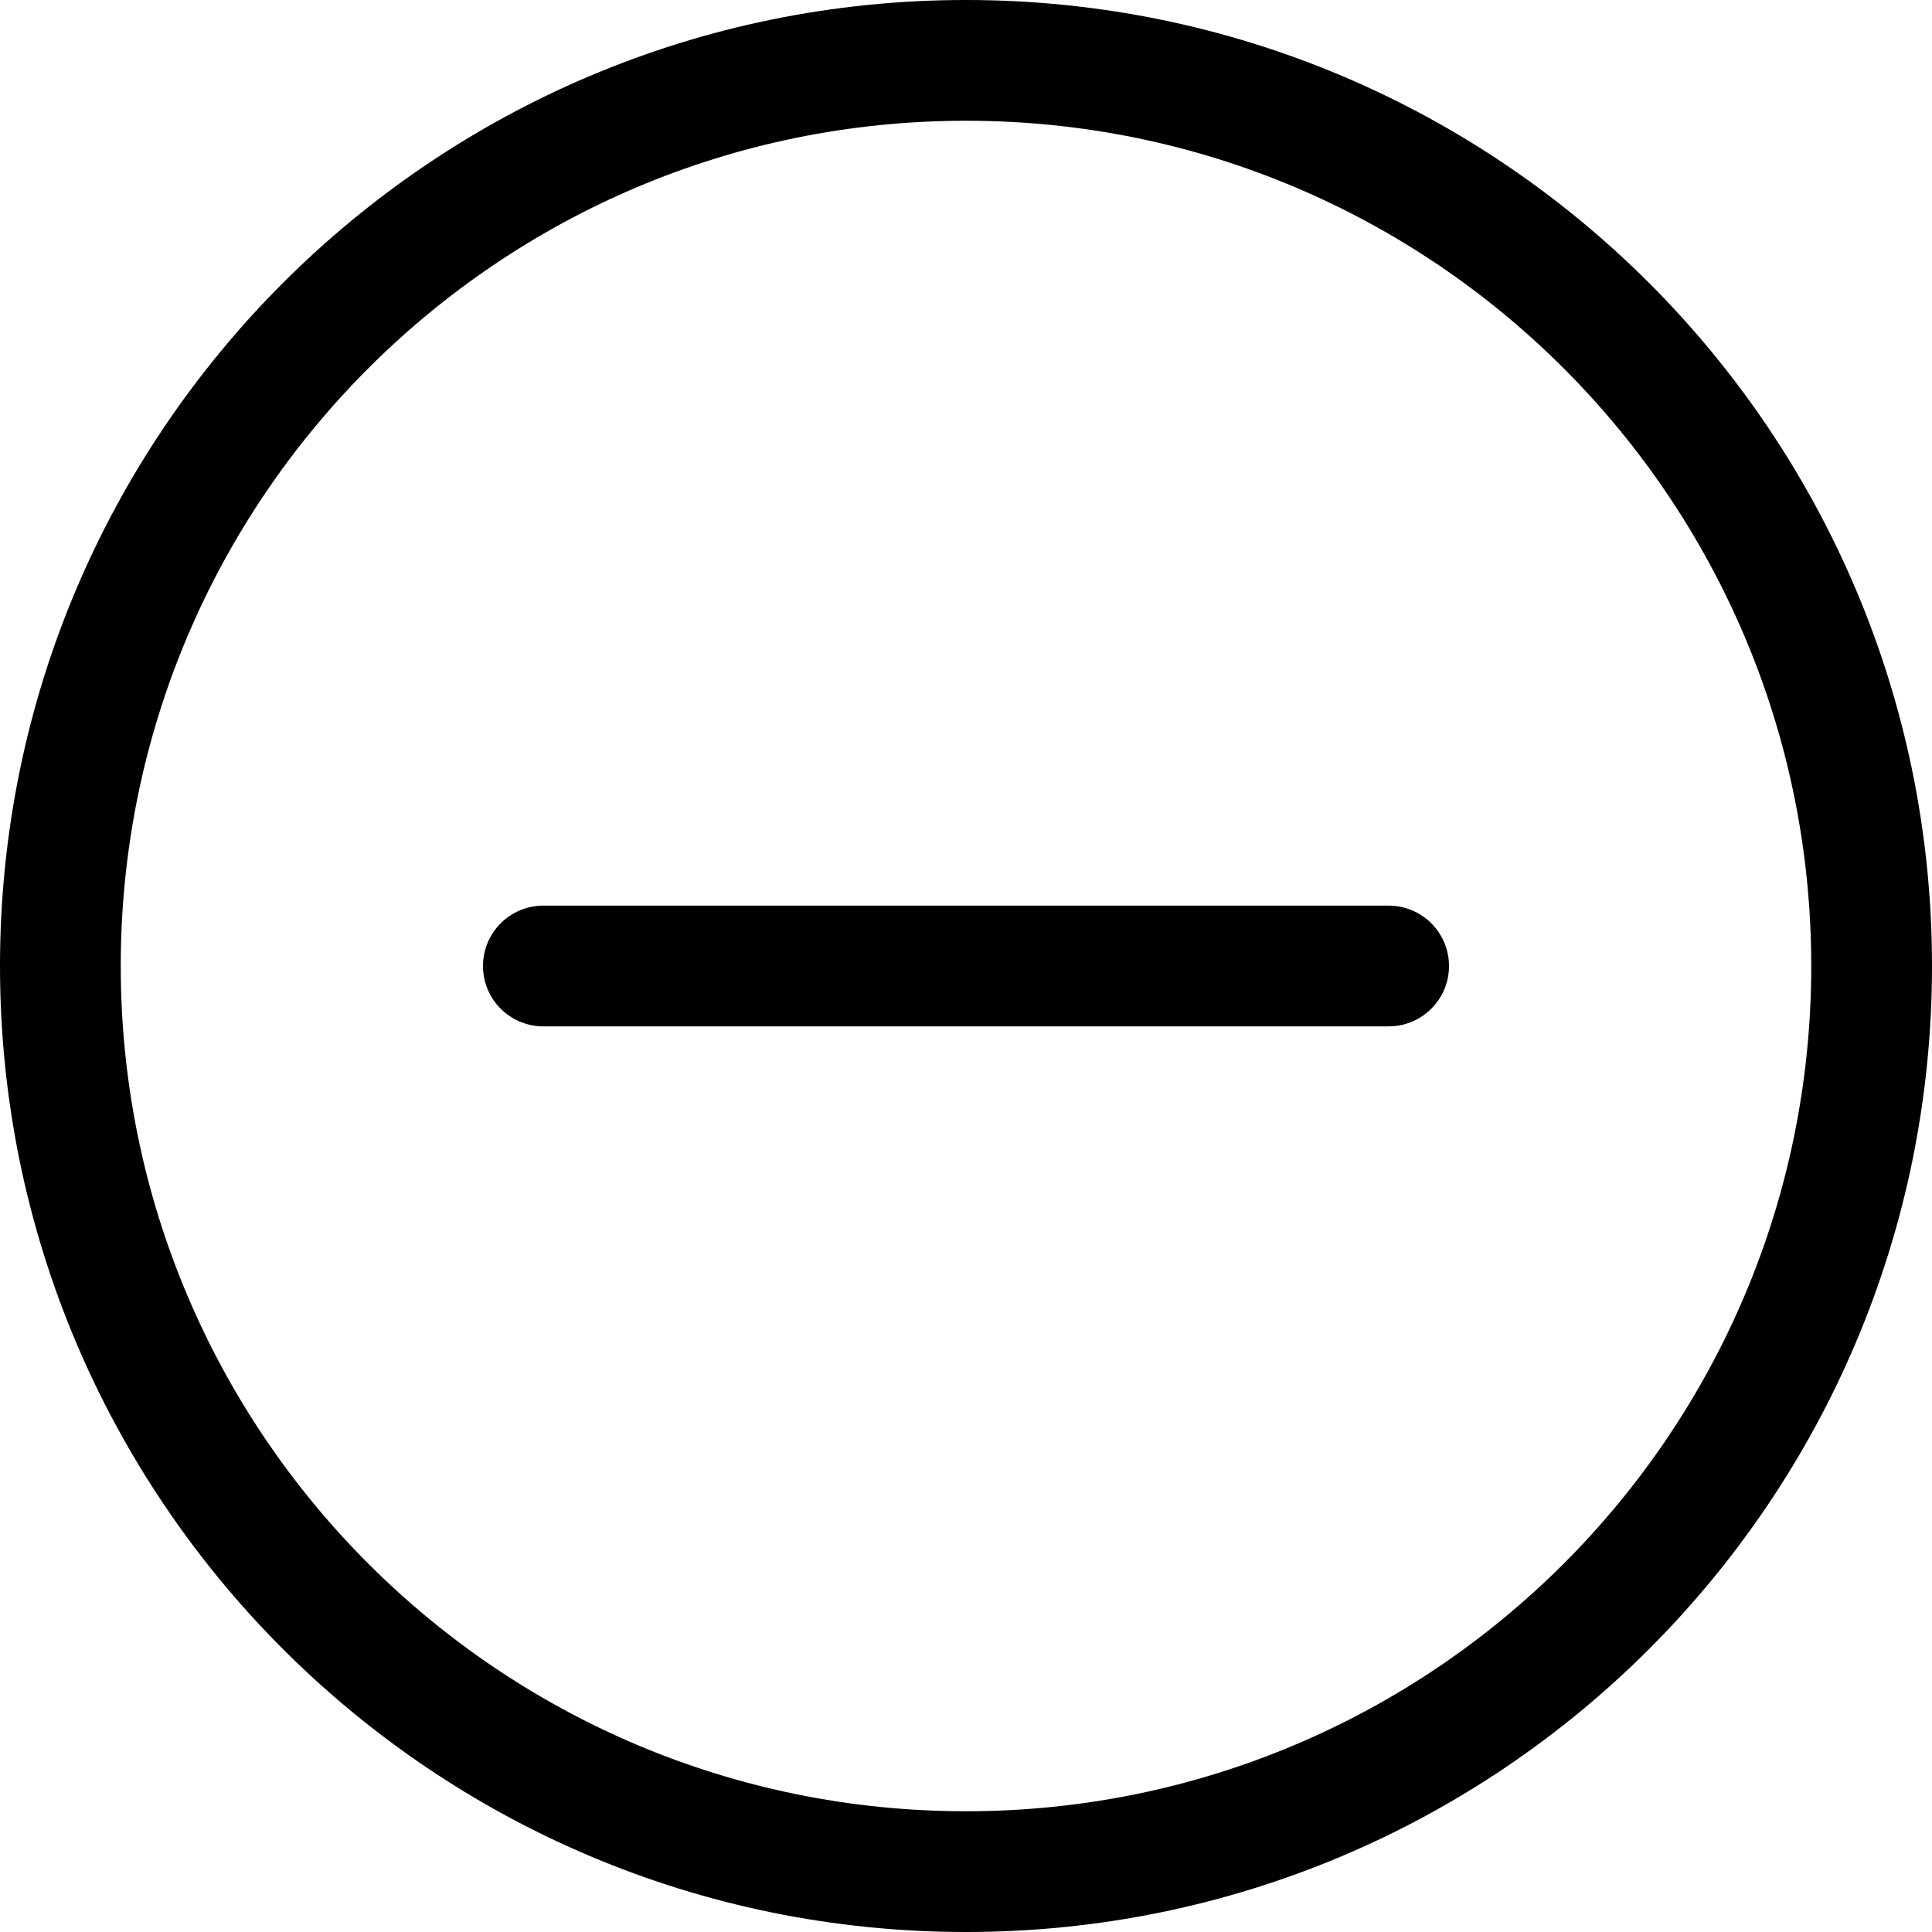
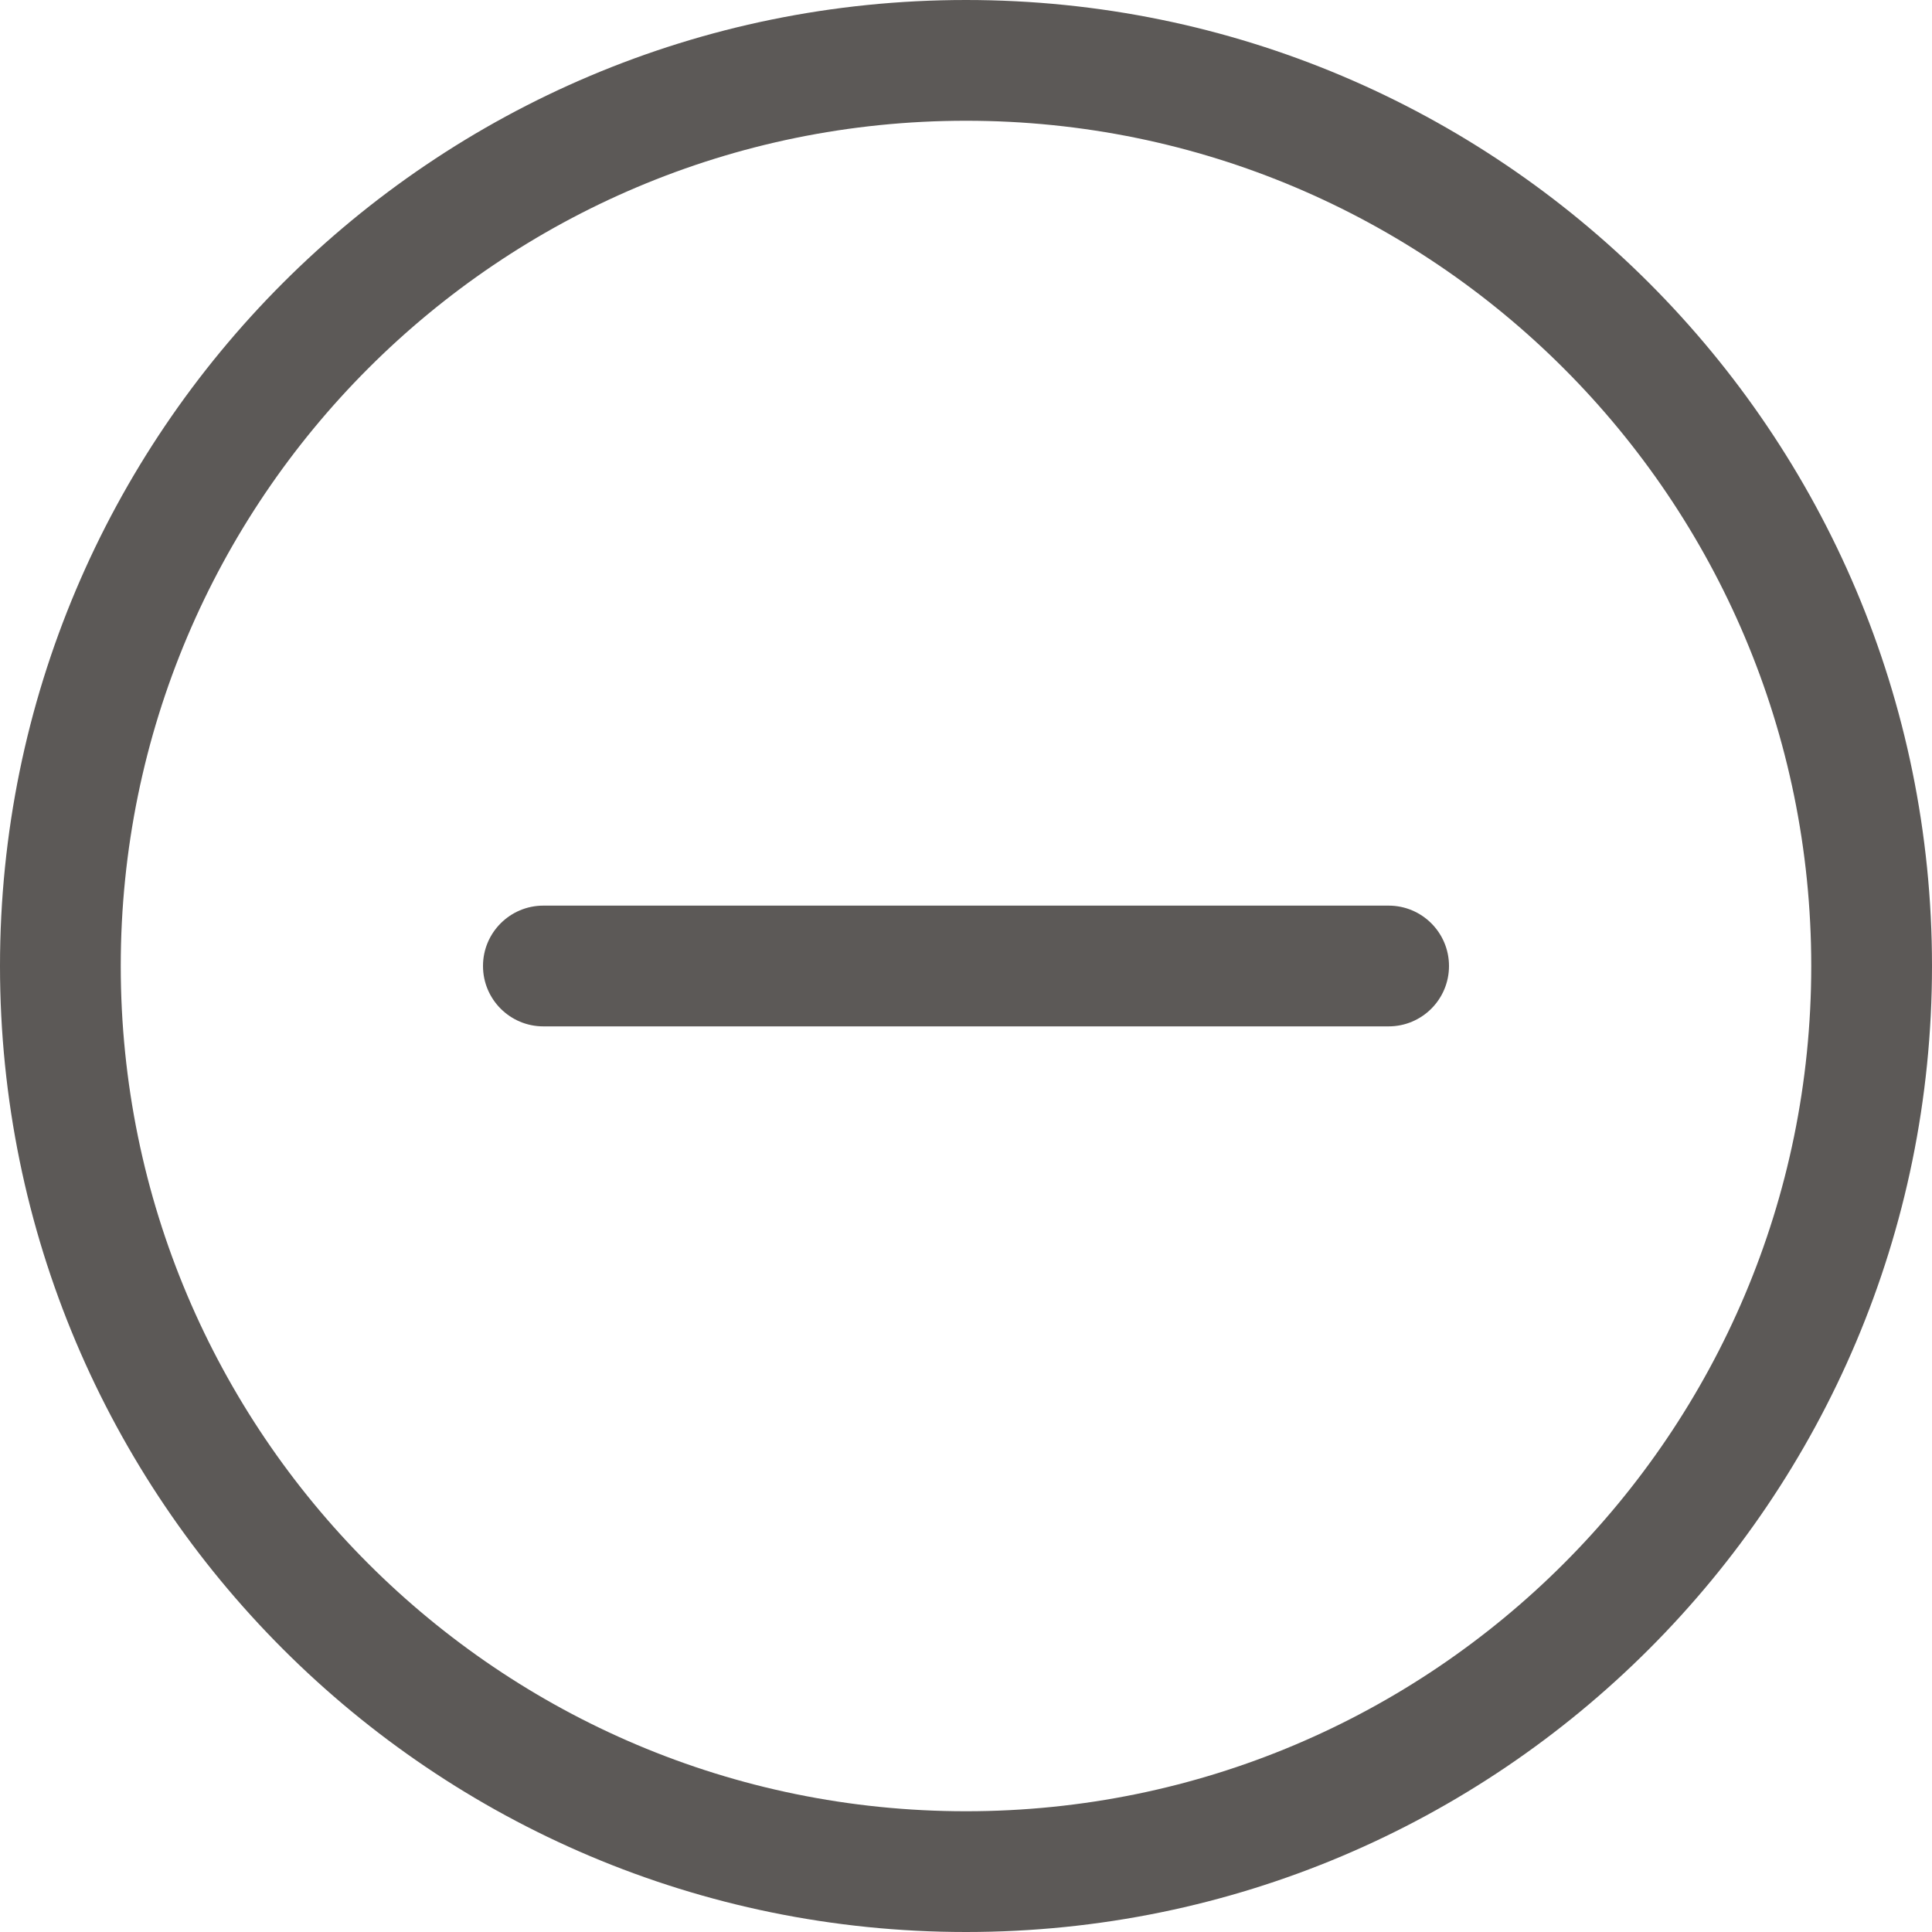
- <svg xmlns="http://www.w3.org/2000/svg" width="16" height="16" fill="currentColor" class="bi bi-dash-circle" viewBox="0 0 16 16">
+ <svg xmlns="http://www.w3.org/2000/svg" width="16" height="16" fill="#5C5957" class="bi bi-dash-circle" viewBox="0 0 16 16">
  <path d="M8 15A7 7 0 1 1 8 1a7 7 0 0 1 0 14zm0 1A8 8 0 1 0 8 0a8 8 0 0 0 0 16z" />
  <path d="M4 8a.5.5 0 0 1 .5-.5h7a.5.5 0 0 1 0 1h-7A.5.5 0 0 1 4 8z" />
</svg>
